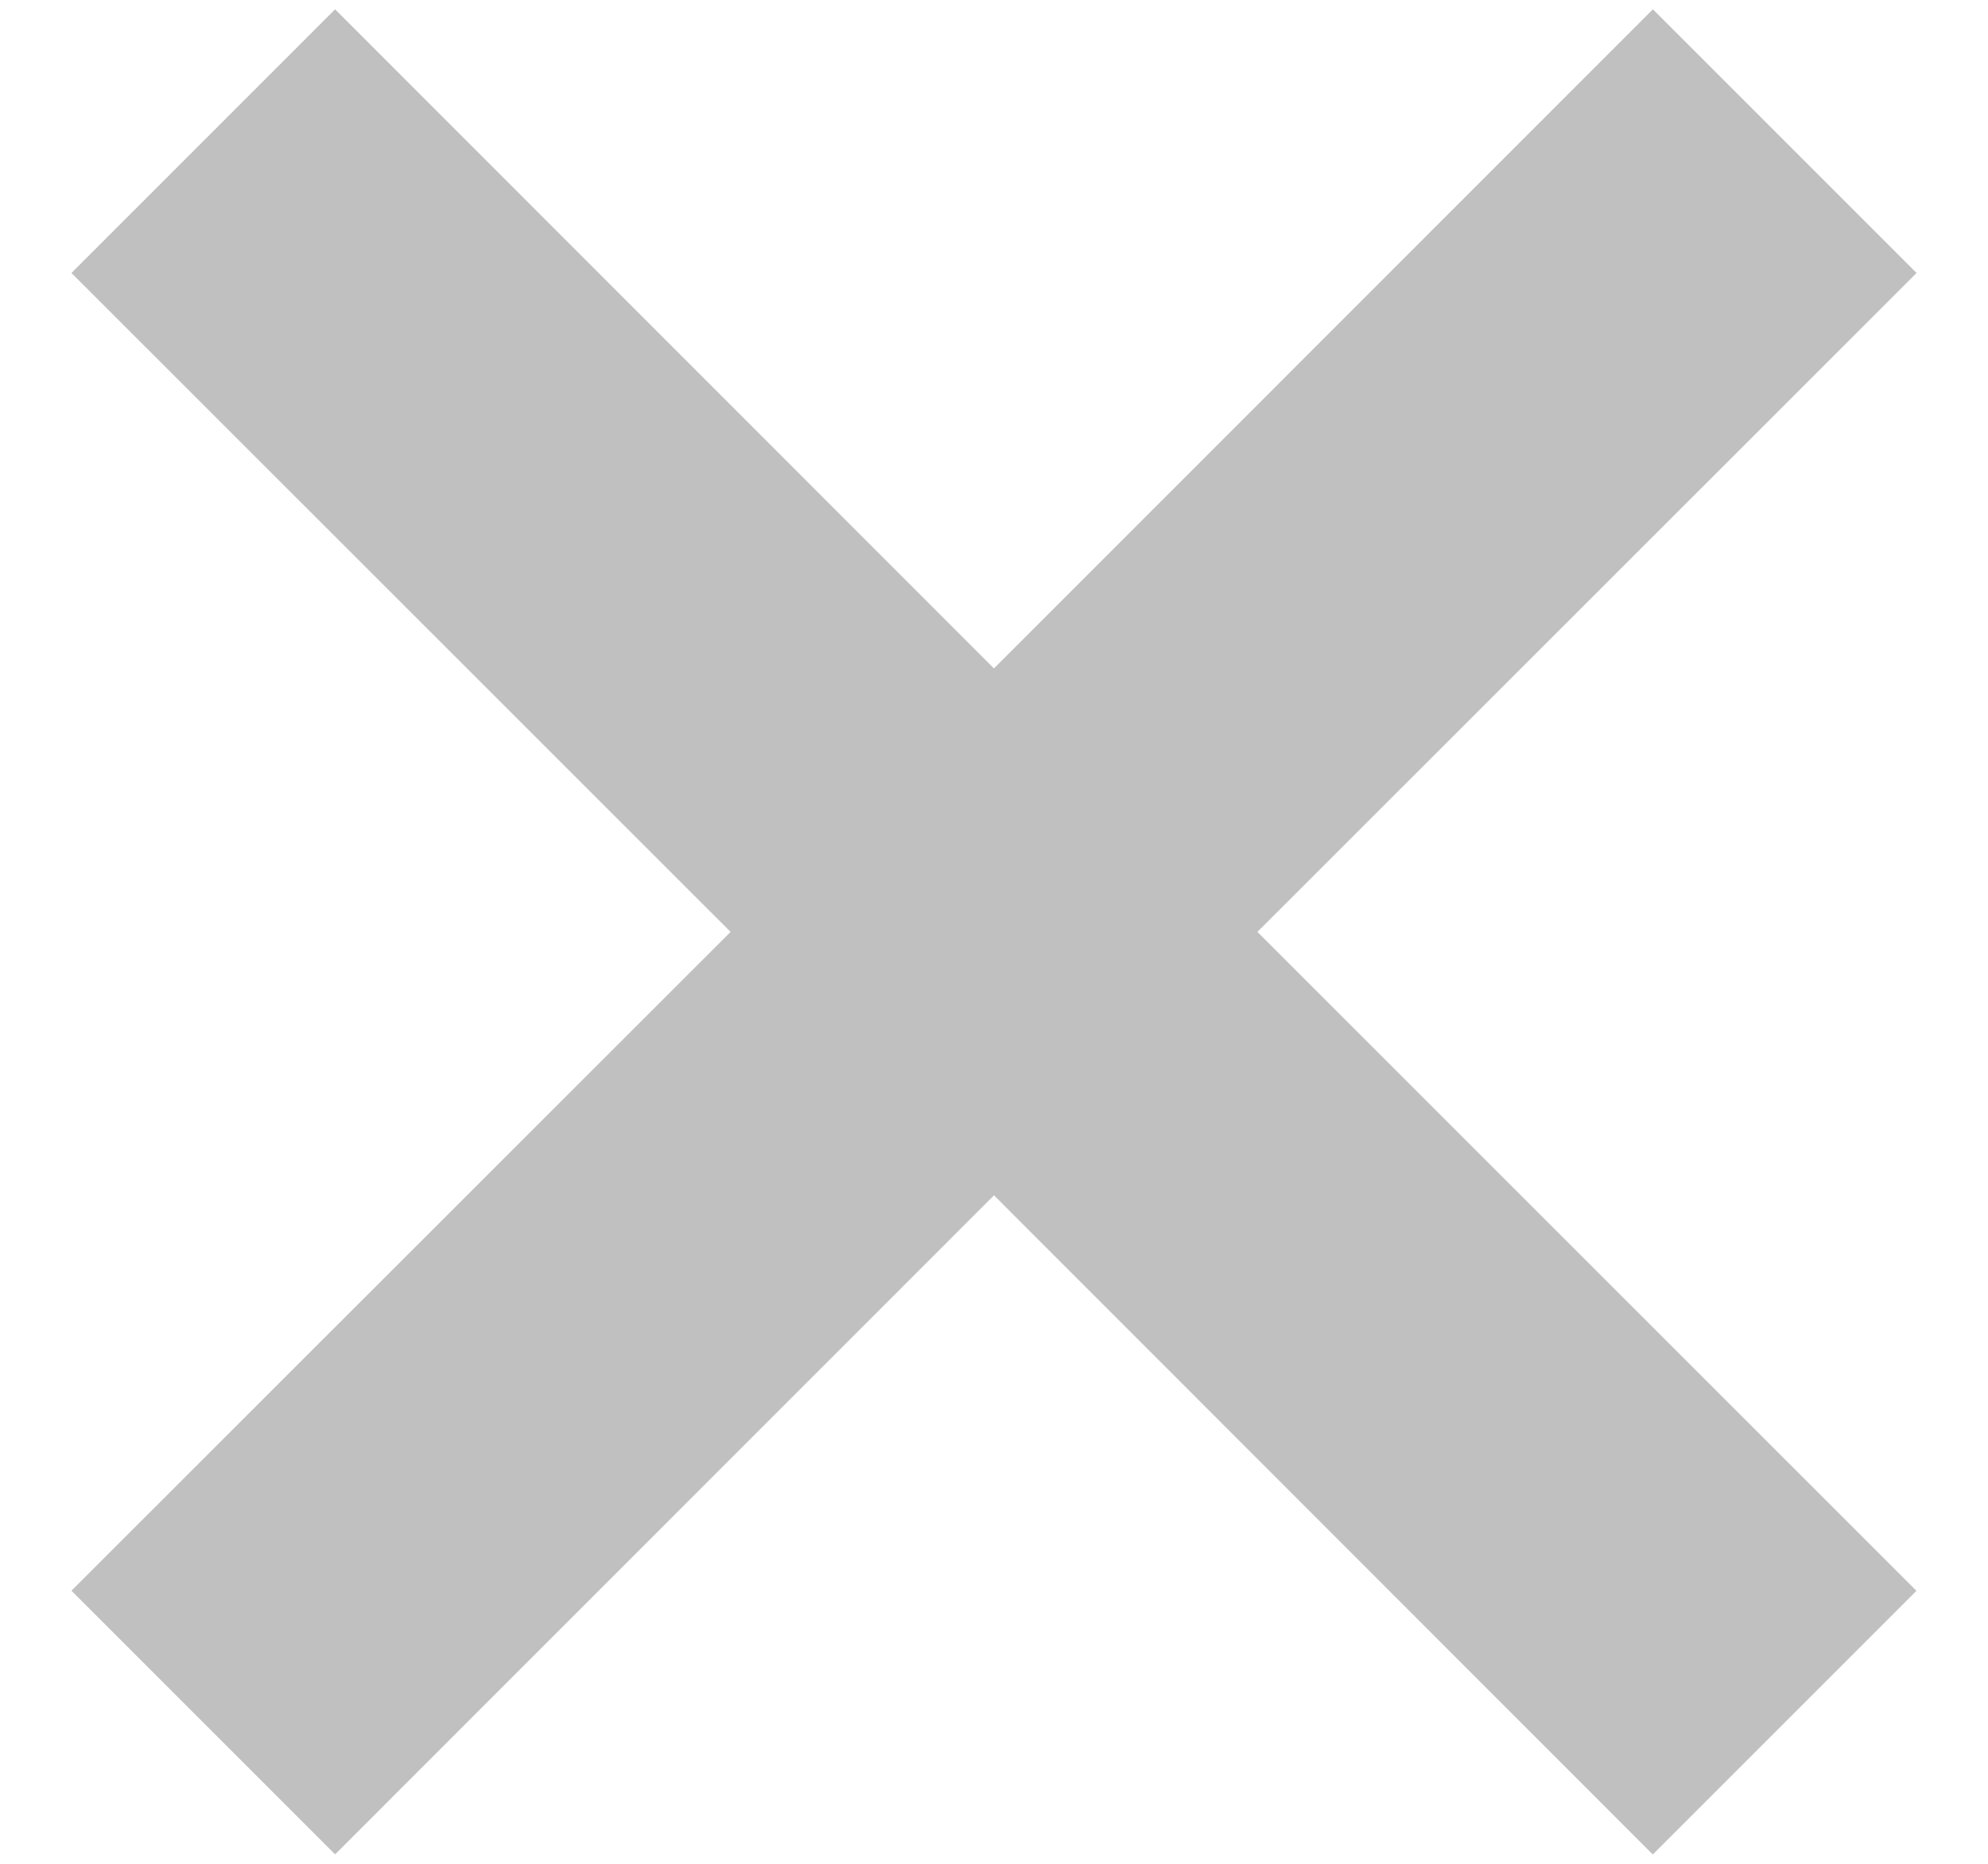
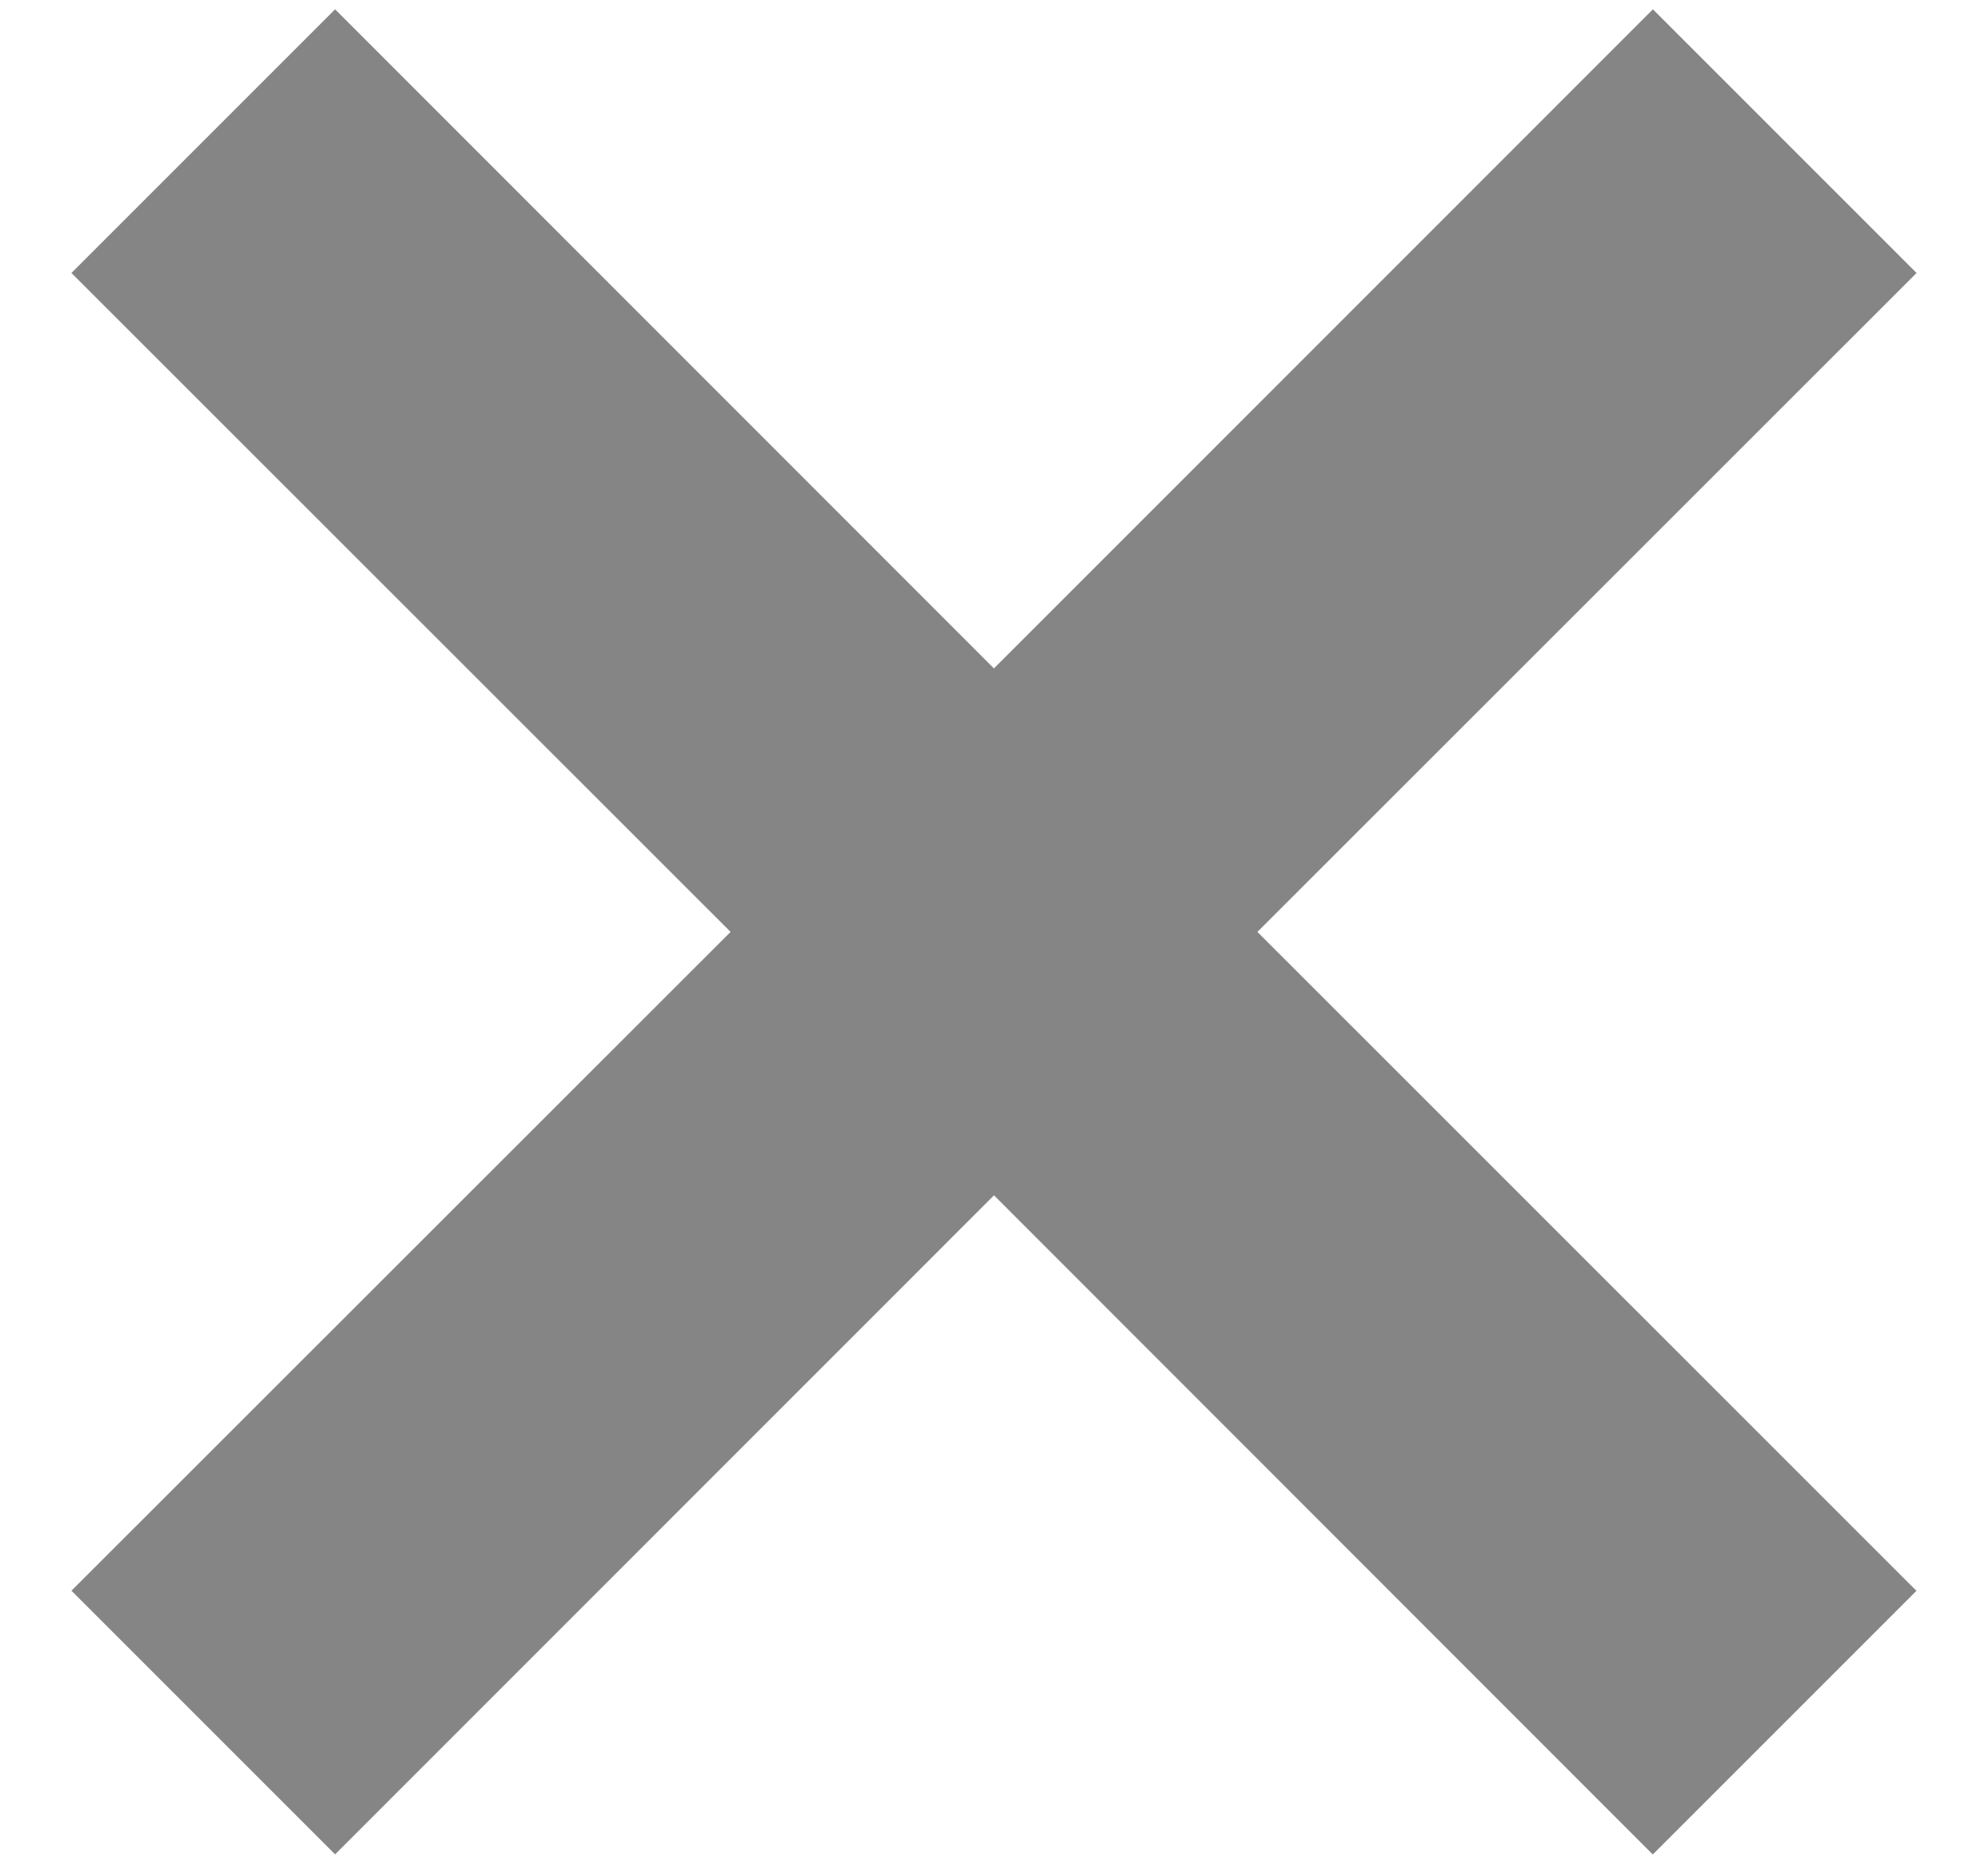
<svg xmlns="http://www.w3.org/2000/svg" width="16" height="15">
-   <path fill="#c0c0c0" fill-rule="evenodd" d="M8 5.379L13.303.075l2.122 2.122L10.12 7.5l5.304 5.303-2.122 2.122L8 9.62l-5.303 5.304-2.122-2.122L5.88 7.5.575 2.197 2.697.075 8 5.38z" />
+   <path fill="#858585" fill-rule="evenodd" d="M8 5.379L13.303.075l2.122 2.122L10.12 7.5l5.304 5.303-2.122 2.122L8 9.62l-5.303 5.304-2.122-2.122L5.88 7.5.575 2.197 2.697.075 8 5.38z" />
</svg>
